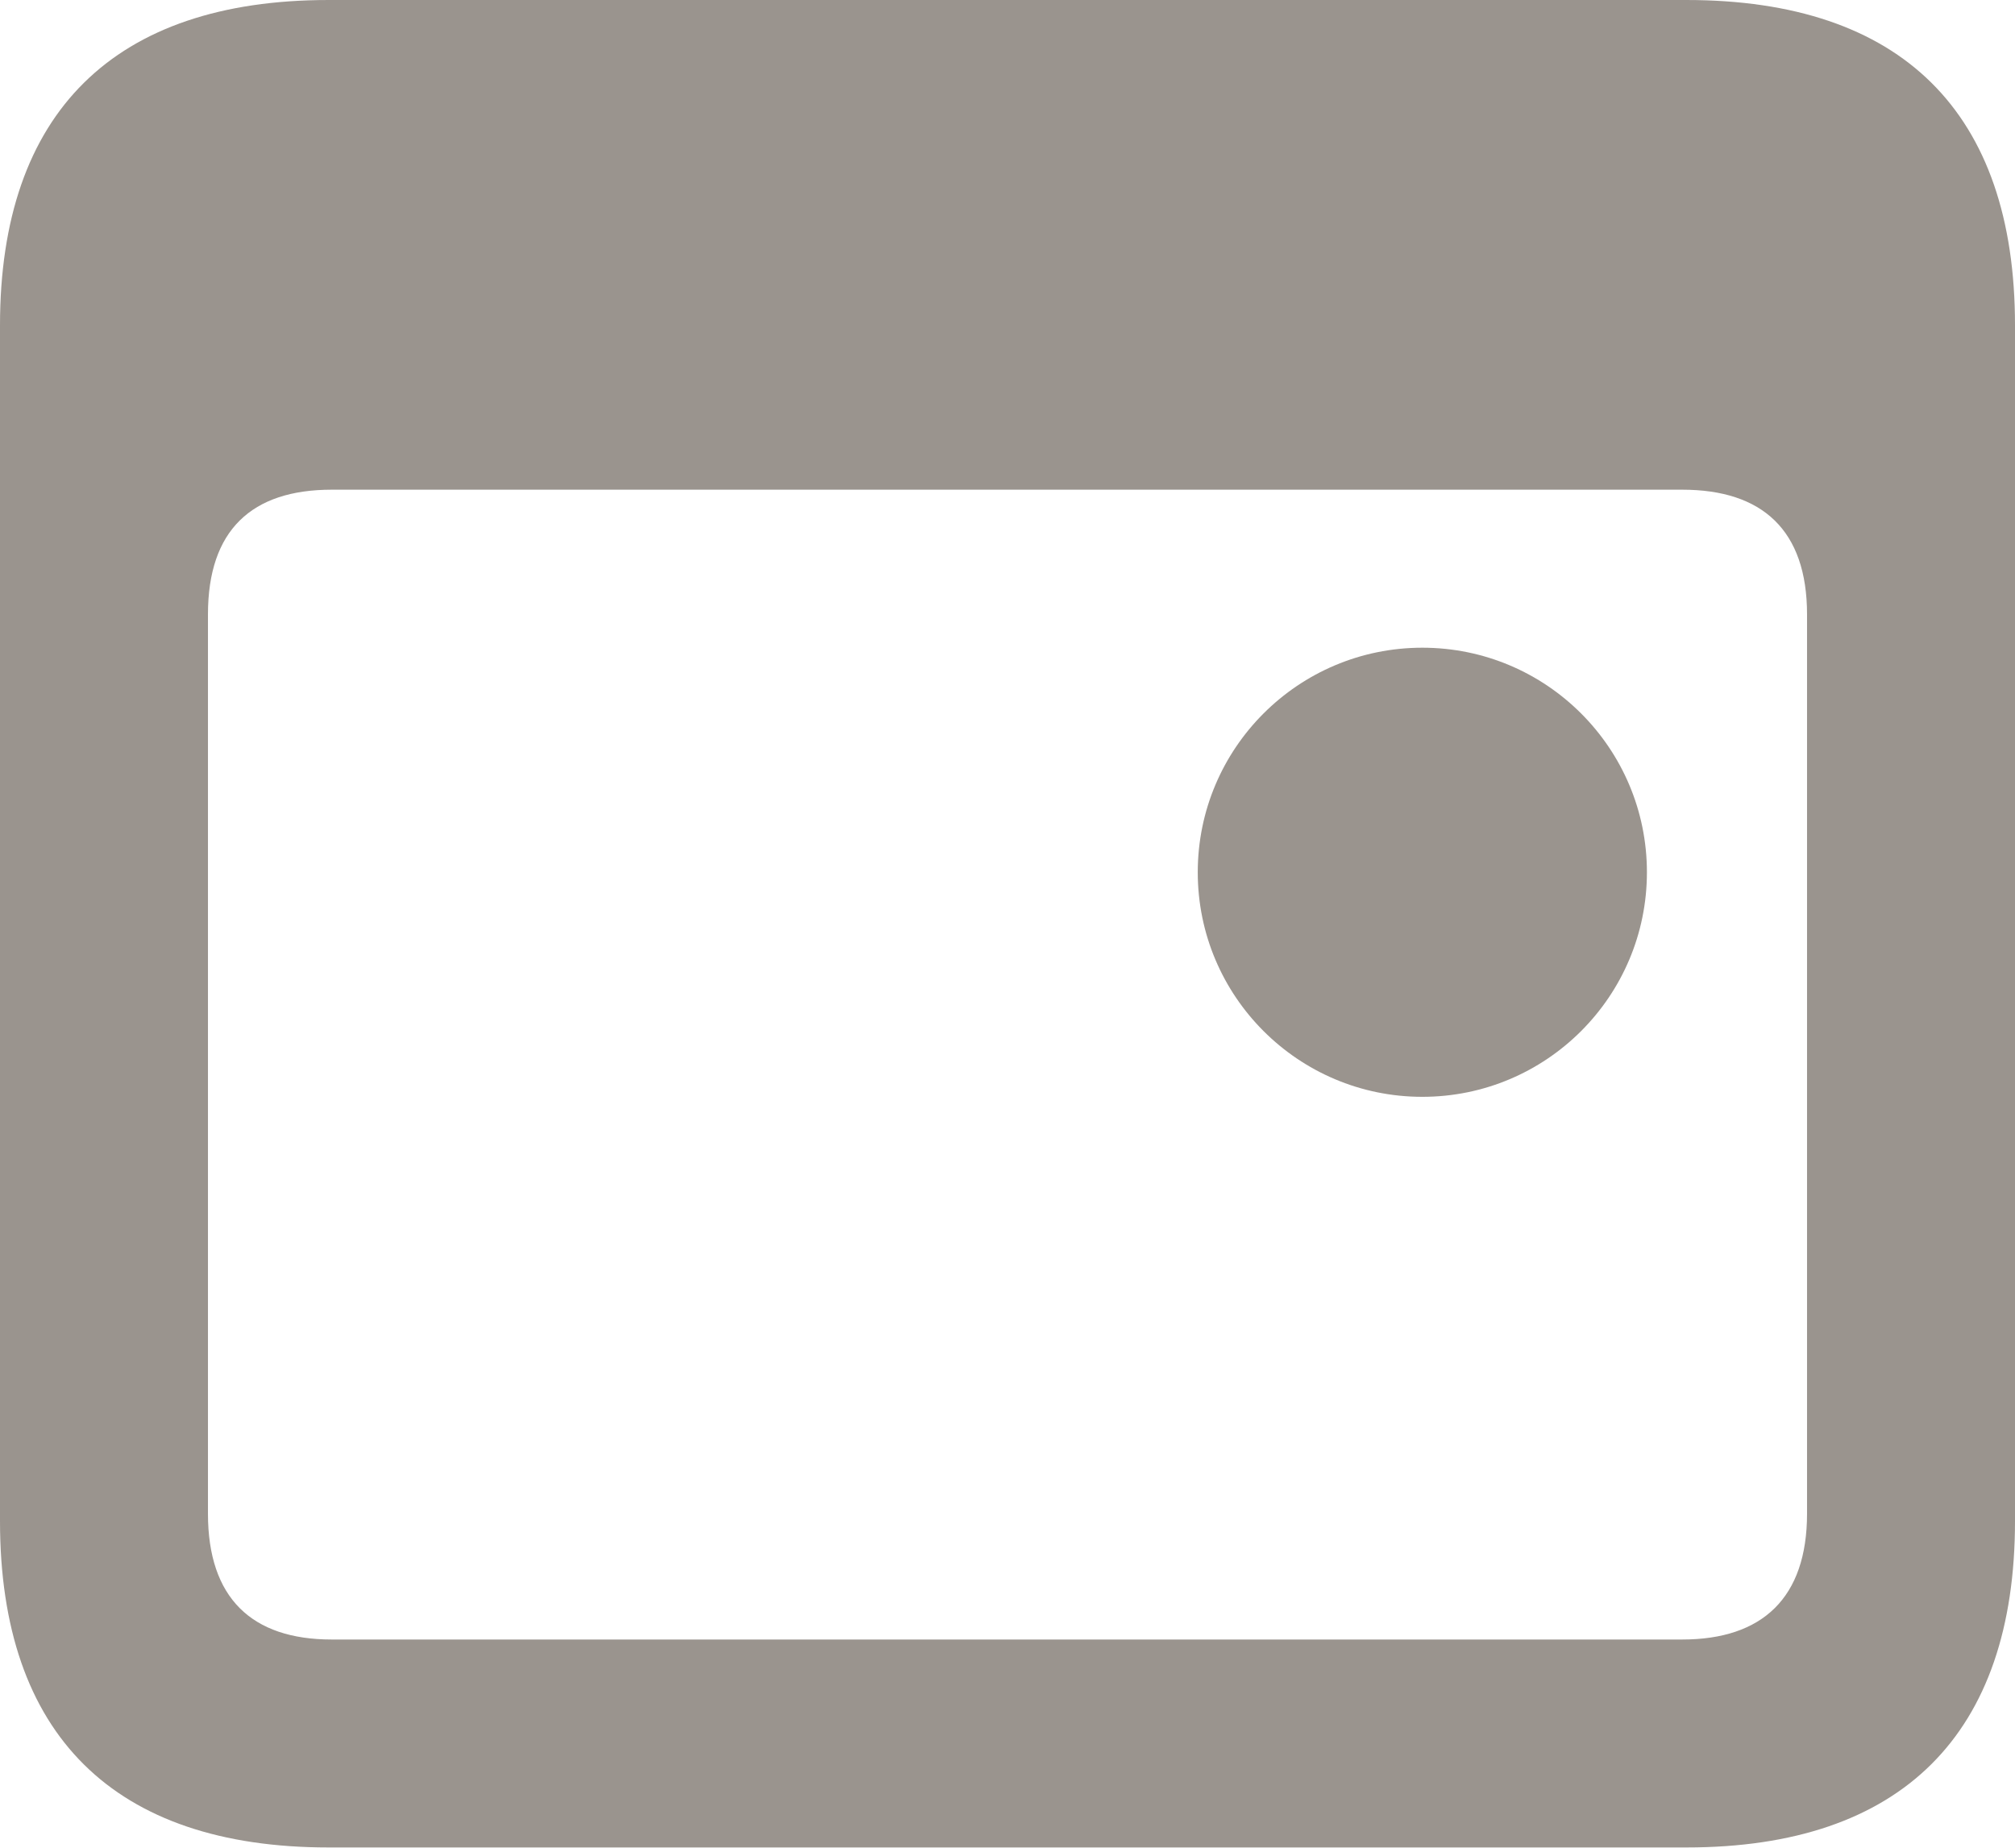
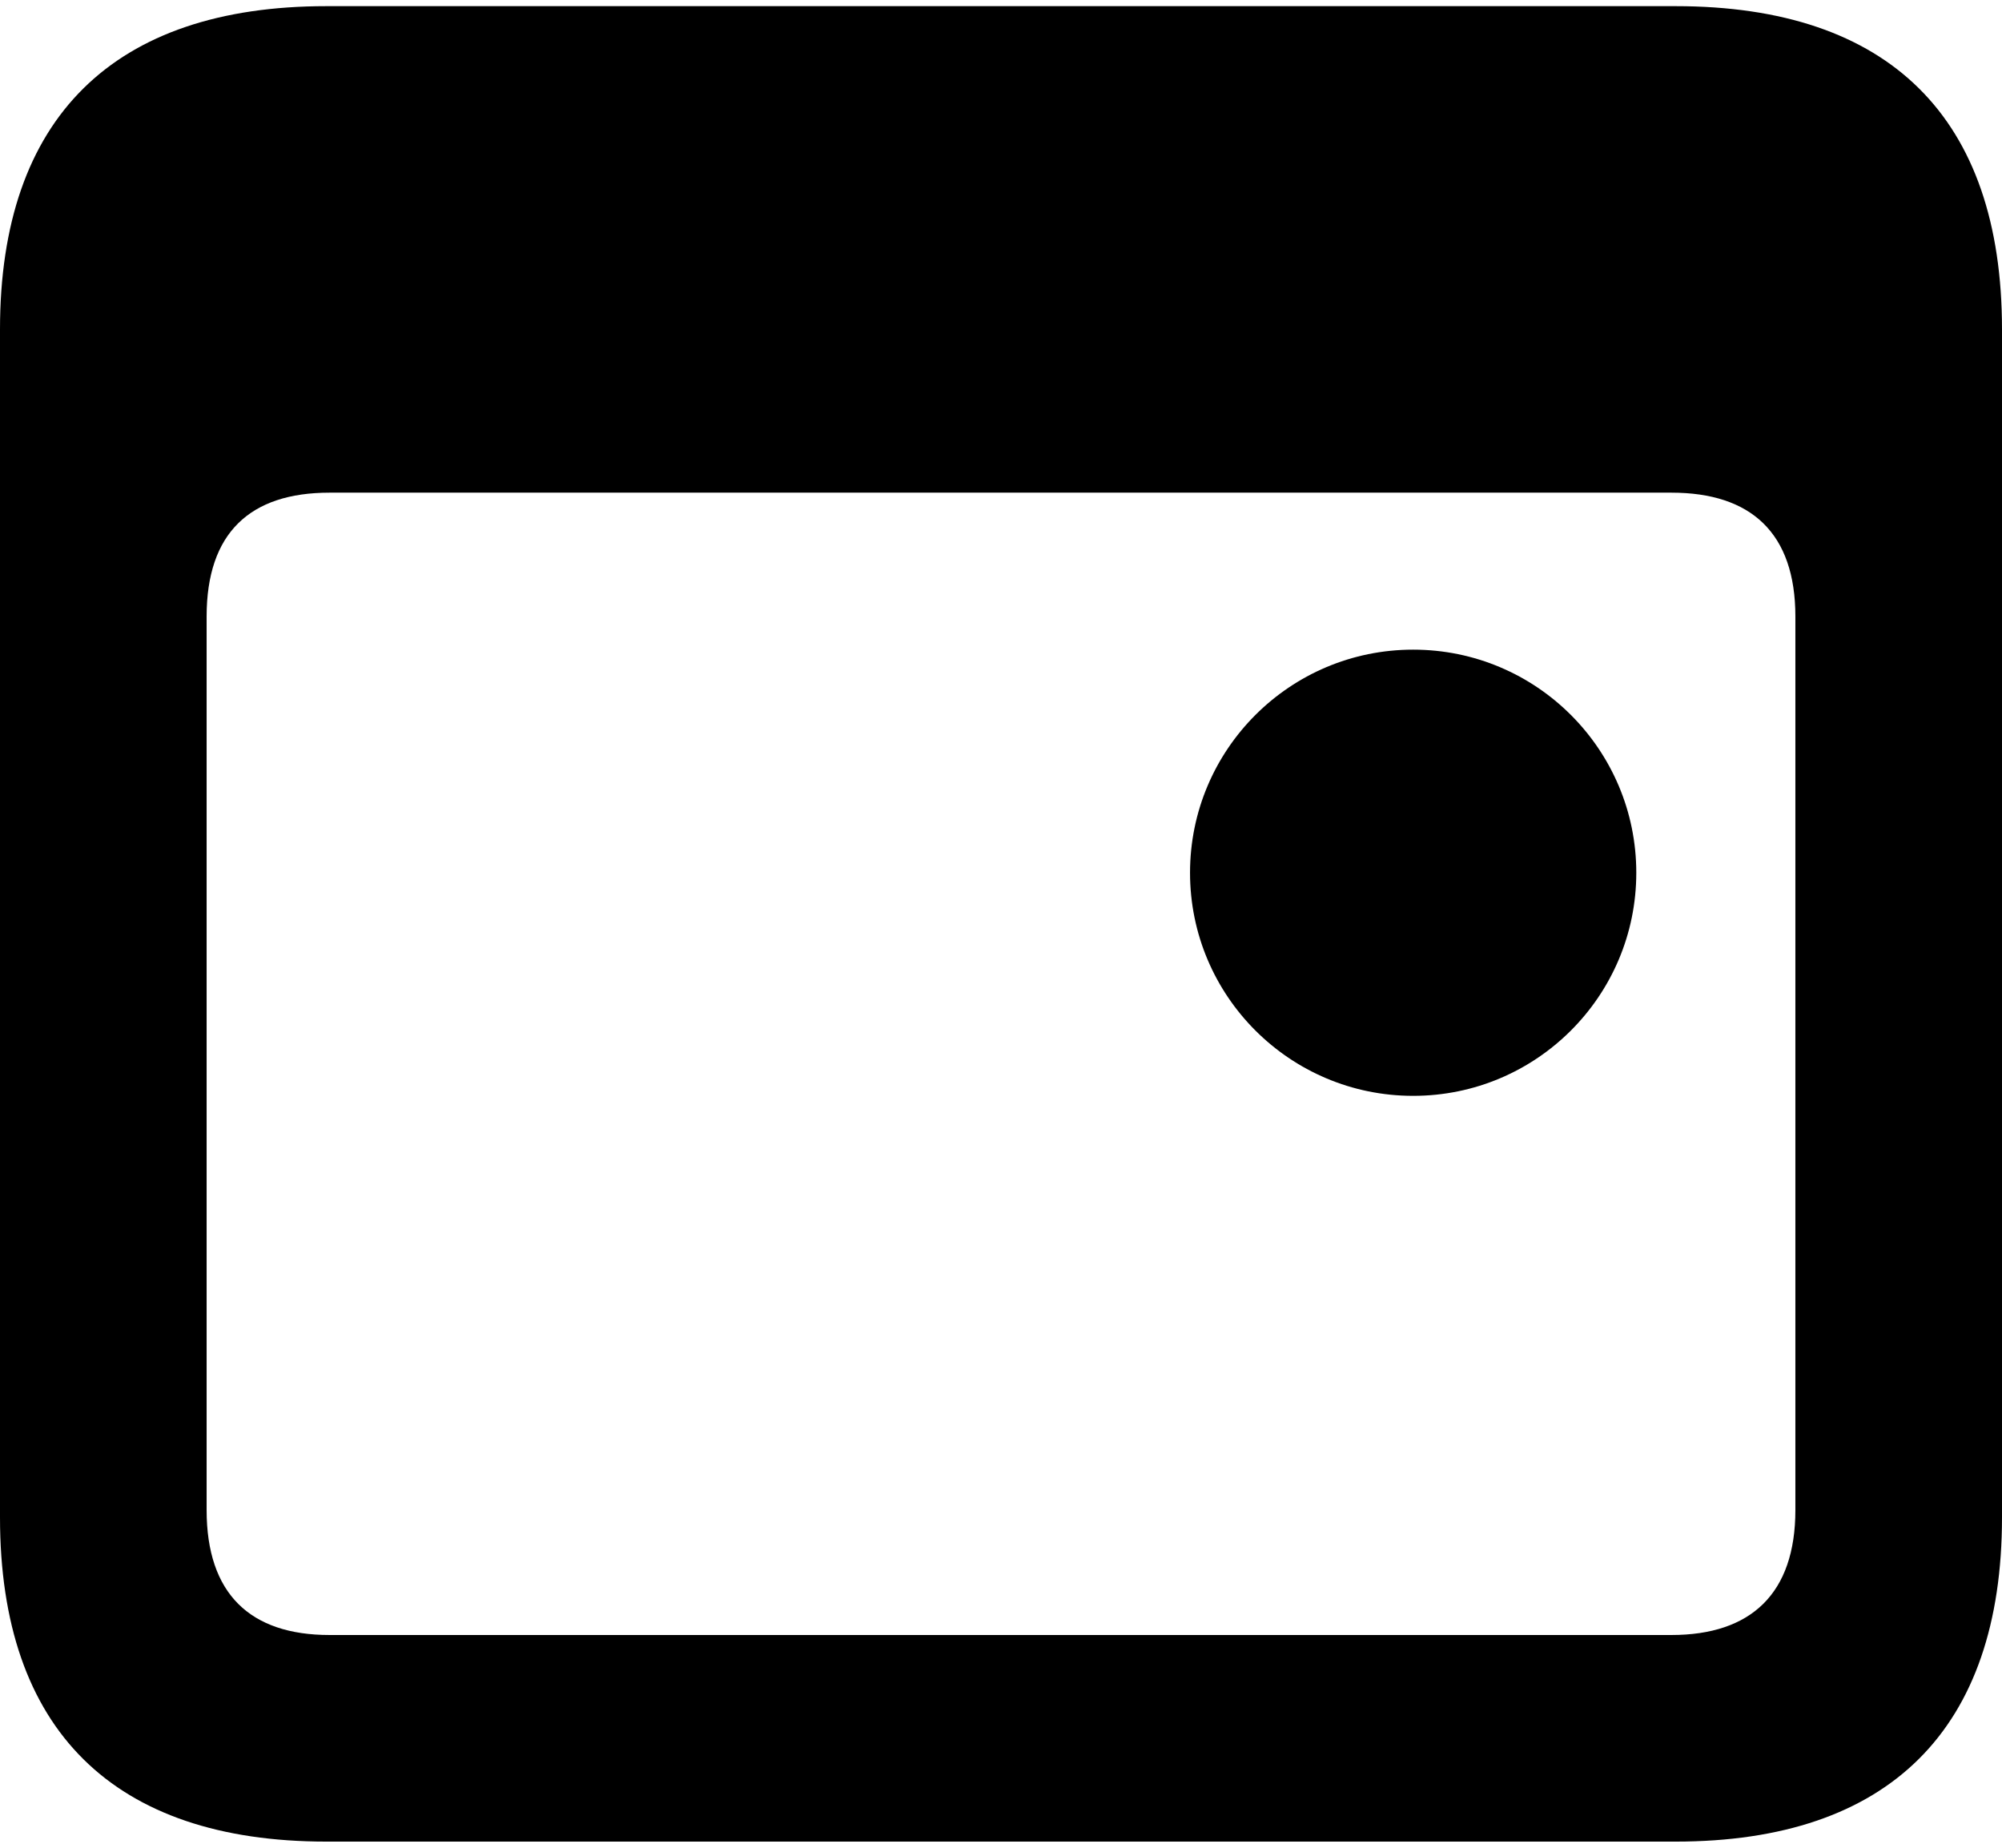
- <svg xmlns="http://www.w3.org/2000/svg" preserveAspectRatio="none" overflow="visible" style="display: block;" width="26.917" height="24.681" viewBox="0 0 26.917 24.681" fill="none">
-   <g id="Group 123493">
-     <g id="Group 123492">
-       <path id="ô£" d="M4.389 24.681C1.528 24.681 0 23.181 0 20.32V4.347C0 1.5 1.528 5.38826e-05 4.389 5.38826e-05H22.528C25.403 5.38826e-05 26.917 1.5 26.917 4.347V20.32C26.917 23.167 25.403 24.681 22.528 24.681H4.389ZM4.431 21.903H22.472C23.542 21.903 24.139 21.347 24.139 20.222V8.208C24.139 7.083 23.542 6.542 22.472 6.542H4.431C3.361 6.542 2.778 7.083 2.778 8.208V20.222C2.778 21.347 3.361 21.903 4.431 21.903Z" fill="#9A948E" />
-     </g>
-     <circle id="Ellipse 48" cx="19" cy="11.653" r="3" fill="#9A948E" />
-   </g>
+ <svg xmlns="http://www.w3.org/2000/svg" width="26" height="24" viewBox="0 0 26.917 24.681" fill="none">
+   <path fill="currentColor" fill-rule="evenodd" d="M4.389 24.681C1.528 24.681 0 23.181 0 20.32V4.347C0 1.5 1.528 5.38826e-05 4.389 5.38826e-05H22.528C25.403 5.38826e-05 26.917 1.5 26.917 4.347V20.32C26.917 23.167 25.403 24.681 22.528 24.681H4.389ZM4.431 21.903H22.472C23.542 21.903 24.139 21.347 24.139 20.222V8.208C24.139 7.083 23.542 6.542 22.472 6.542H4.431C3.361 6.542 2.778 7.083 2.778 8.208V20.222C2.778 21.347 3.361 21.903 4.431 21.903Z" />
+   <circle cx="19" cy="11.653" r="3" fill="currentColor" />
</svg>
